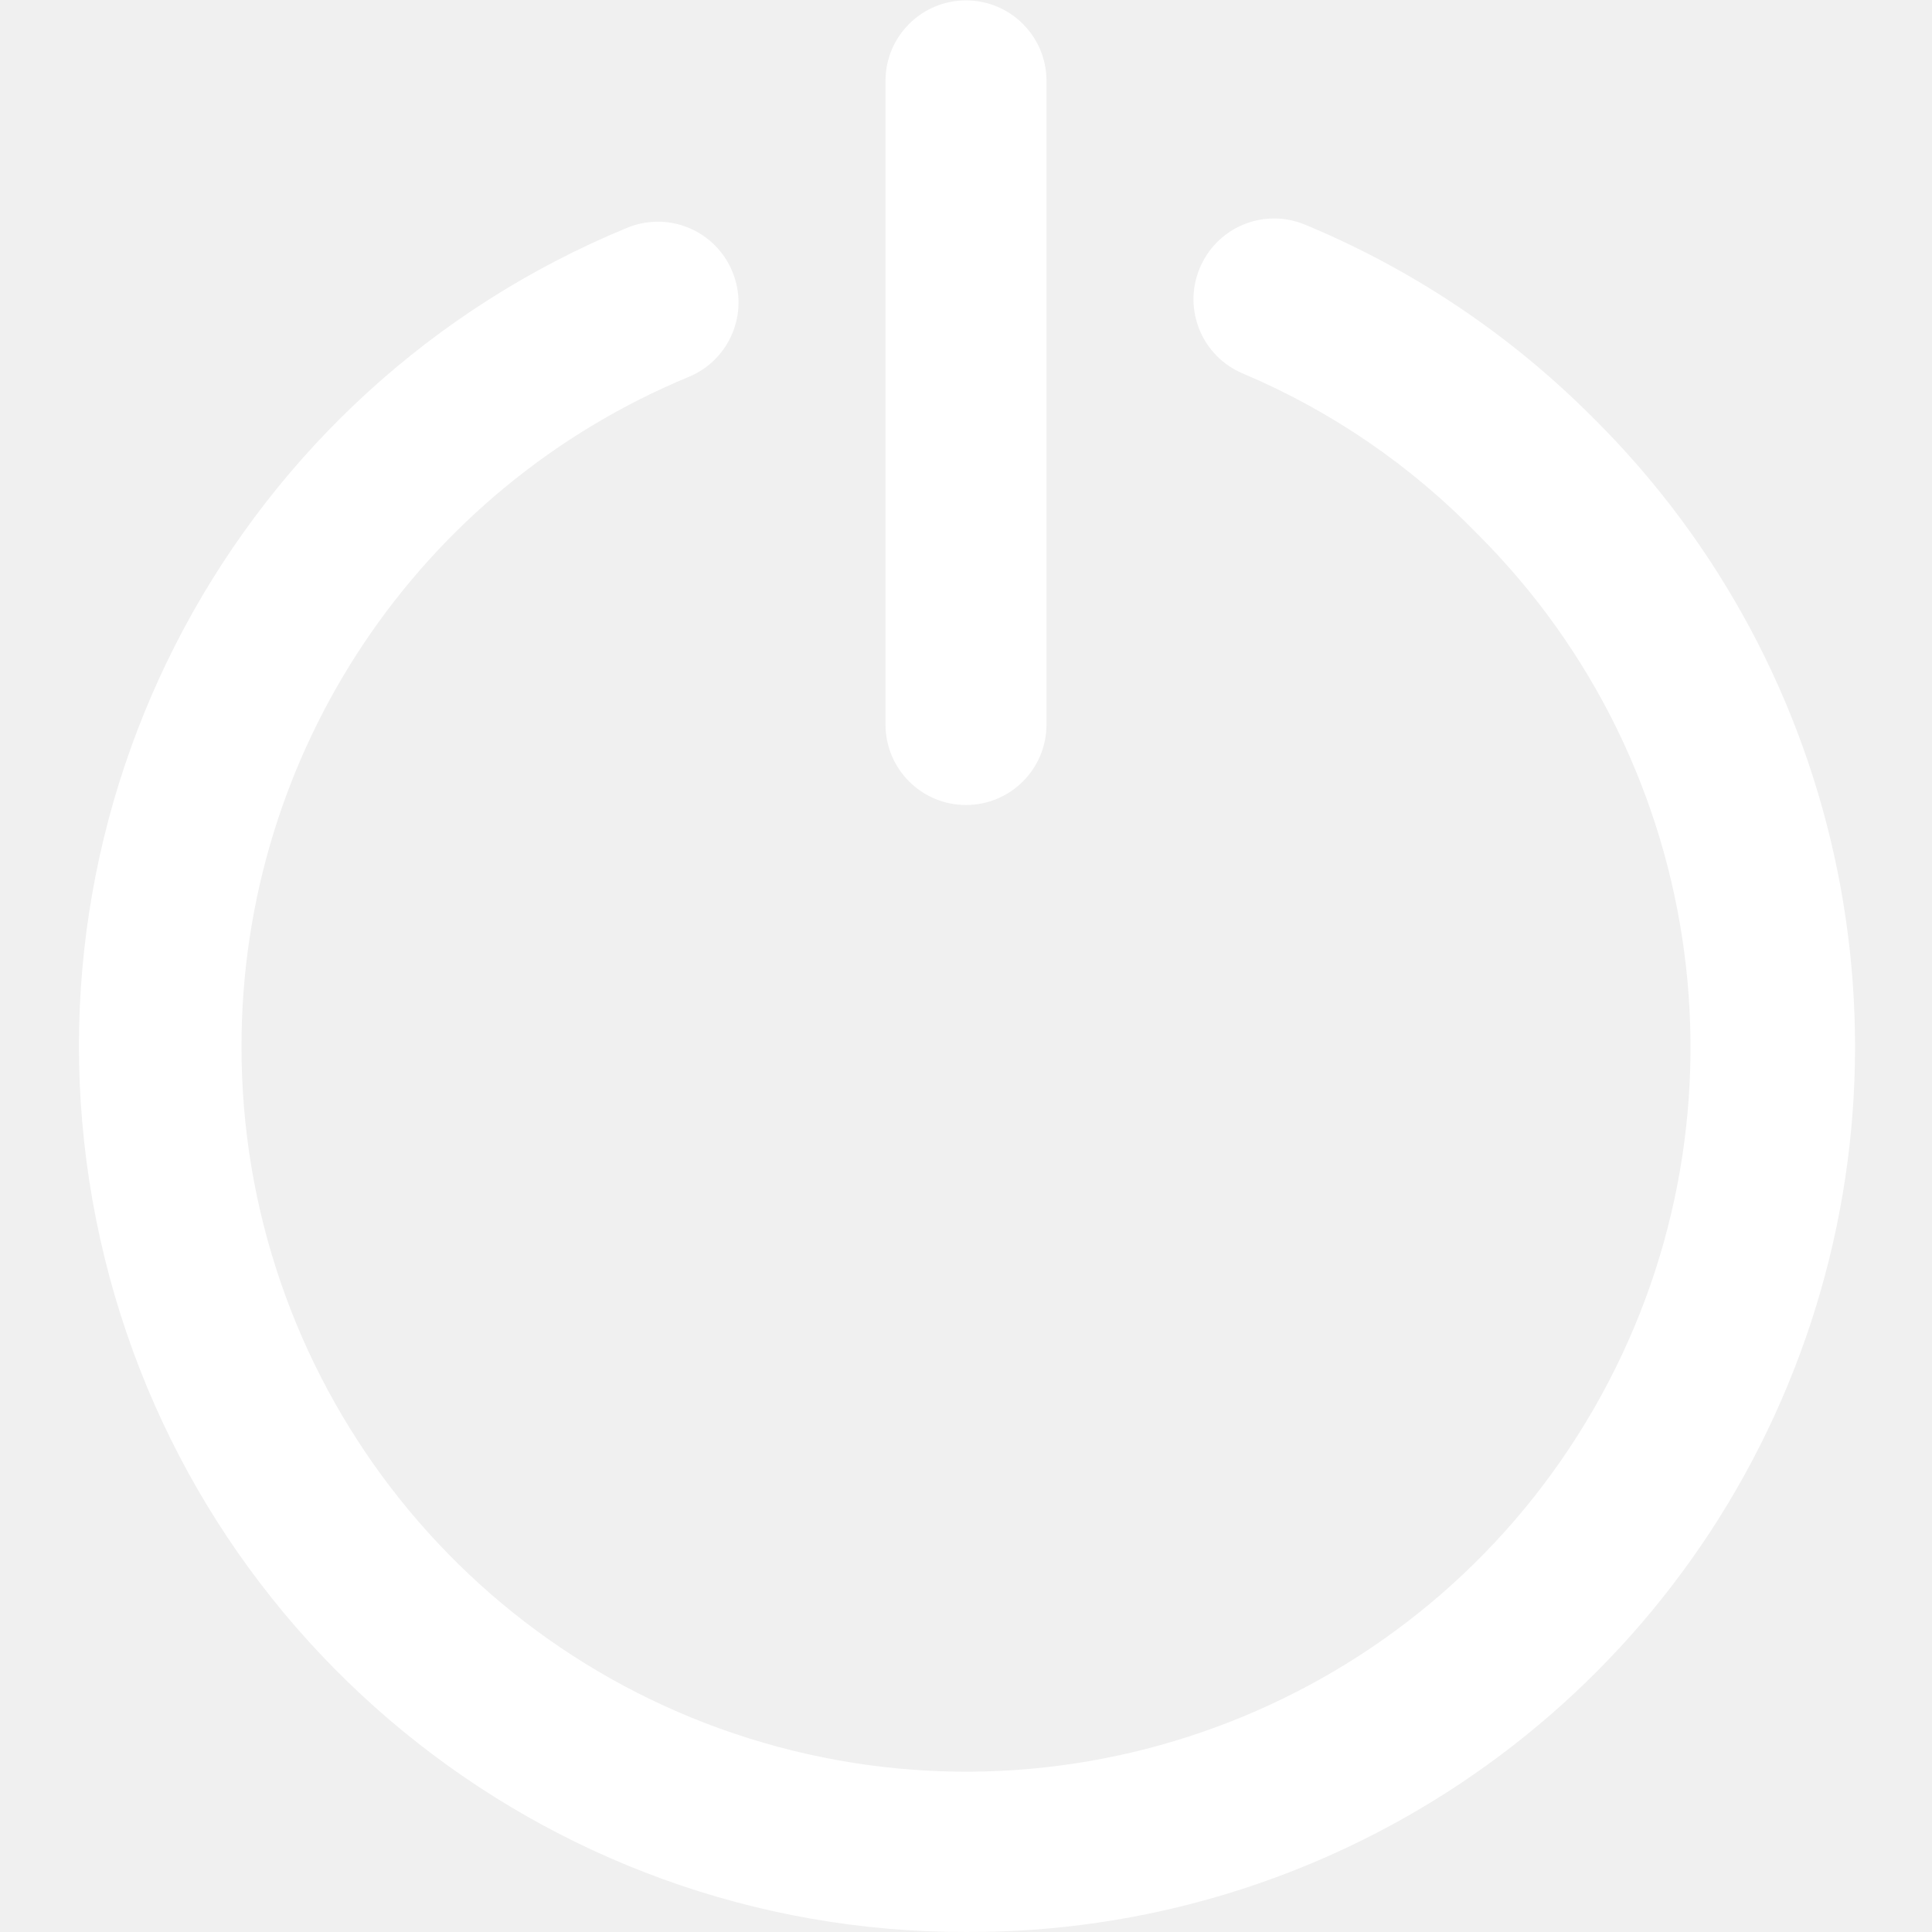
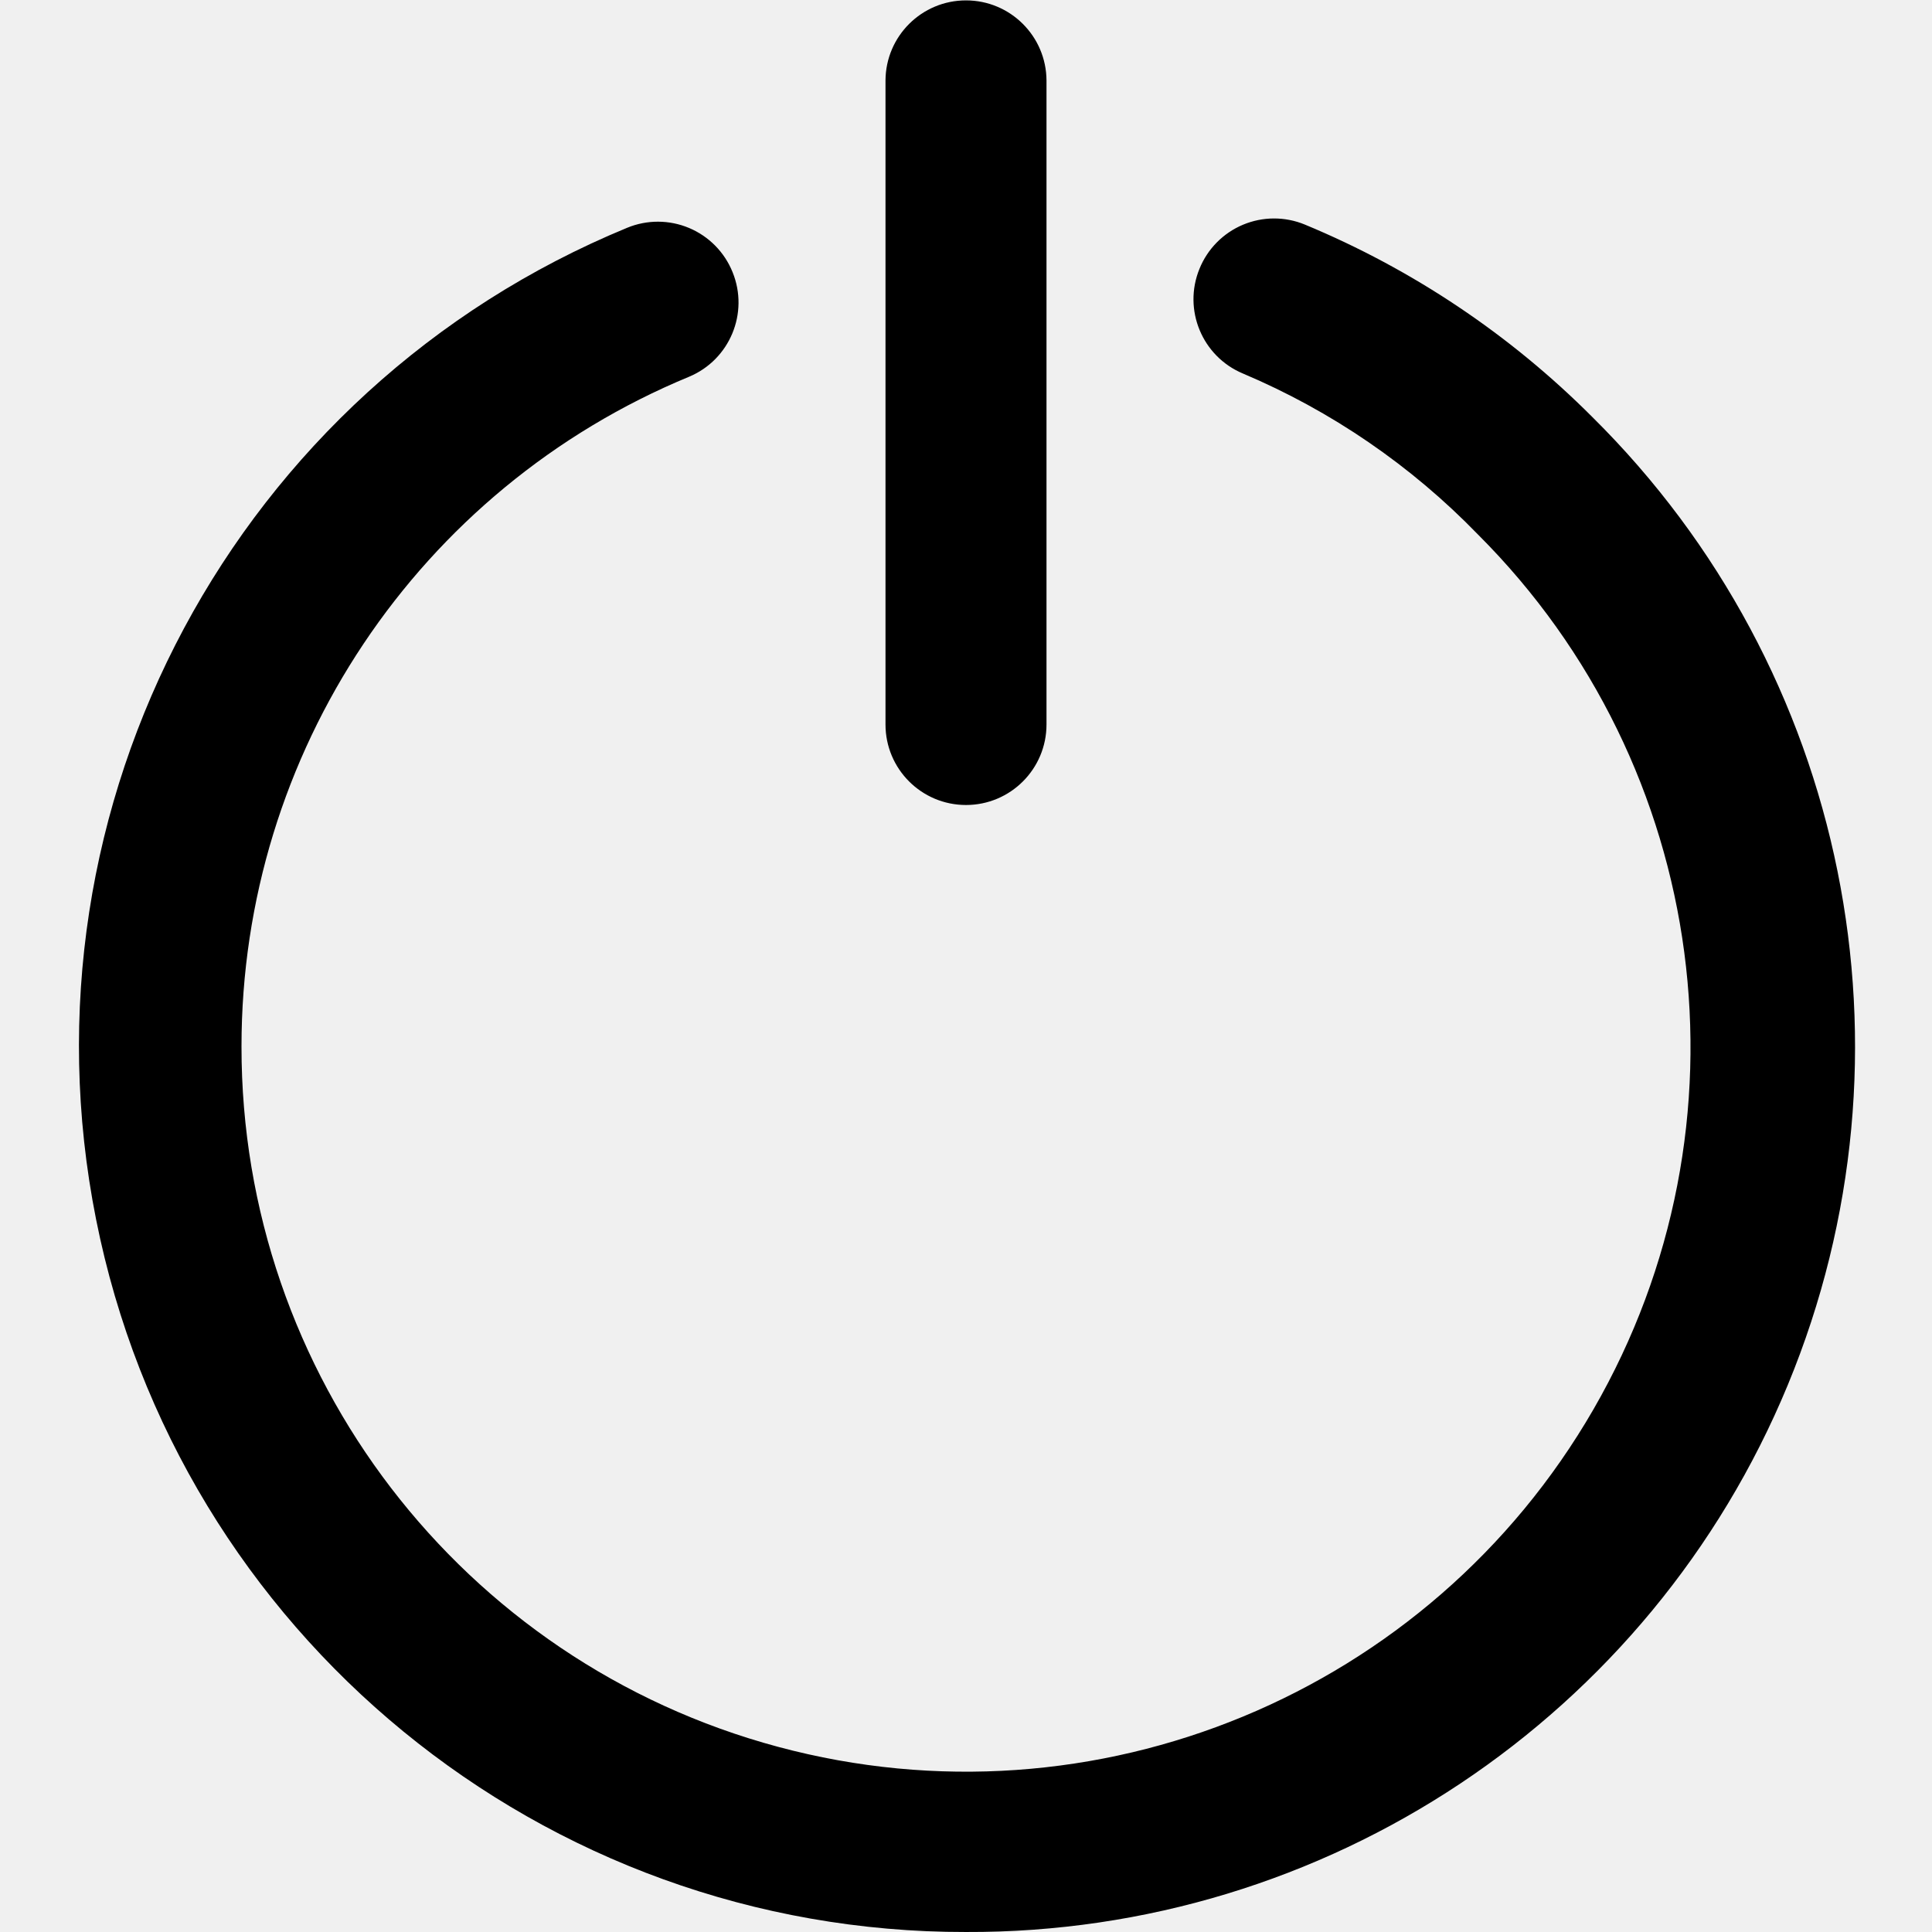
<svg xmlns="http://www.w3.org/2000/svg" t="1554199177304" class="icon" style="" viewBox="0 0 1024 1024" version="1.1" p-id="31906" width="210" height="210">
  <defs>
    <style type="text/css" />
  </defs>
-   <path fill="white" d="M512 1023.996A469.332 469.332 0 0 1 332.374 120.746a42.667 42.667 0 0 1 55.893 23.467 42.667 42.667 0 0 1-23.04 55.466A383.999 383.999 0 0 0 128.001 554.665a383.999 383.999 0 1 0 655.358-271.359 378.879 378.879 0 0 0-124.586-85.333 42.667 42.667 0 0 1-23.04-55.466 42.667 42.667 0 0 1 55.893-23.467 469.332 469.332 0 0 1 152.319 101.973A469.332 469.332 0 0 1 512 1023.996z m0-597.331a42.667 42.667 0 0 1-42.667-42.667V42.667a42.667 42.667 0 0 1 85.333 0v341.332a42.667 42.667 0 0 1-42.667 42.667z" p-id="31907" />
+   <path fill="black" d="M512 1023.996A469.332 469.332 0 0 1 332.374 120.746a42.667 42.667 0 0 1 55.893 23.467 42.667 42.667 0 0 1-23.04 55.466A383.999 383.999 0 0 0 128.001 554.665a383.999 383.999 0 1 0 655.358-271.359 378.879 378.879 0 0 0-124.586-85.333 42.667 42.667 0 0 1-23.04-55.466 42.667 42.667 0 0 1 55.893-23.467 469.332 469.332 0 0 1 152.319 101.973A469.332 469.332 0 0 1 512 1023.996z m0-597.331a42.667 42.667 0 0 1-42.667-42.667V42.667a42.667 42.667 0 0 1 85.333 0v341.332a42.667 42.667 0 0 1-42.667 42.667z" p-id="31907" />
</svg>
